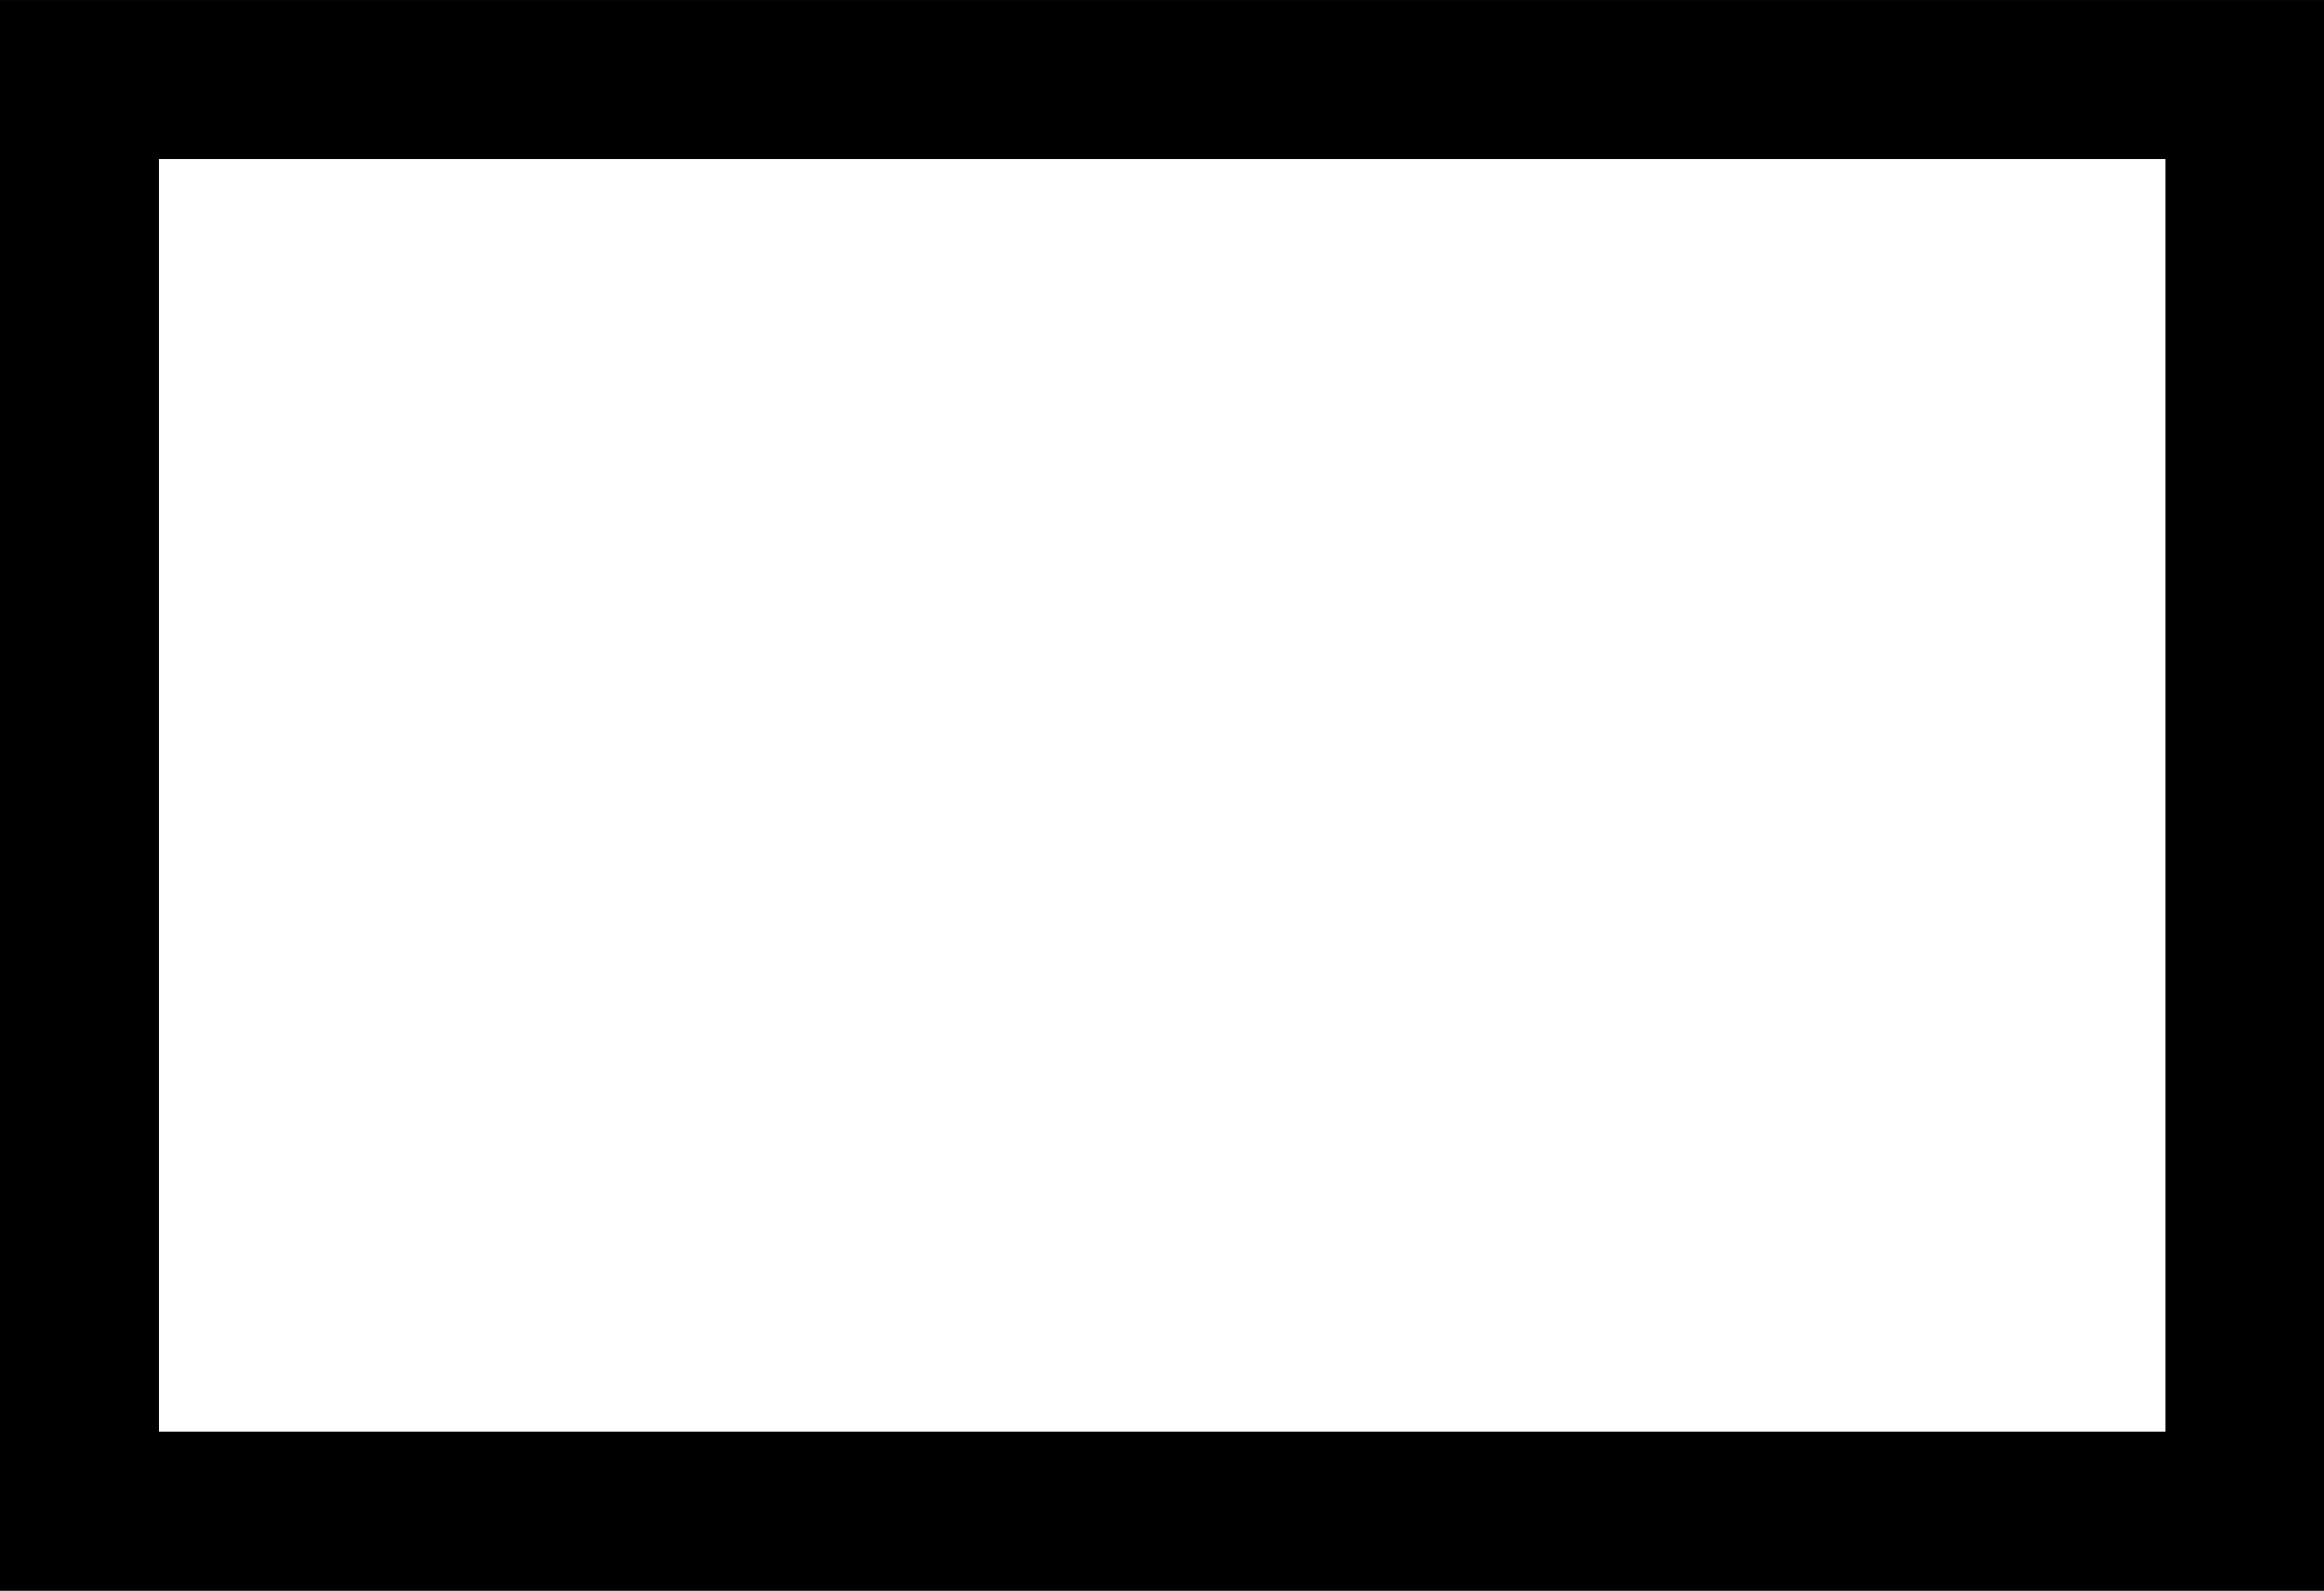
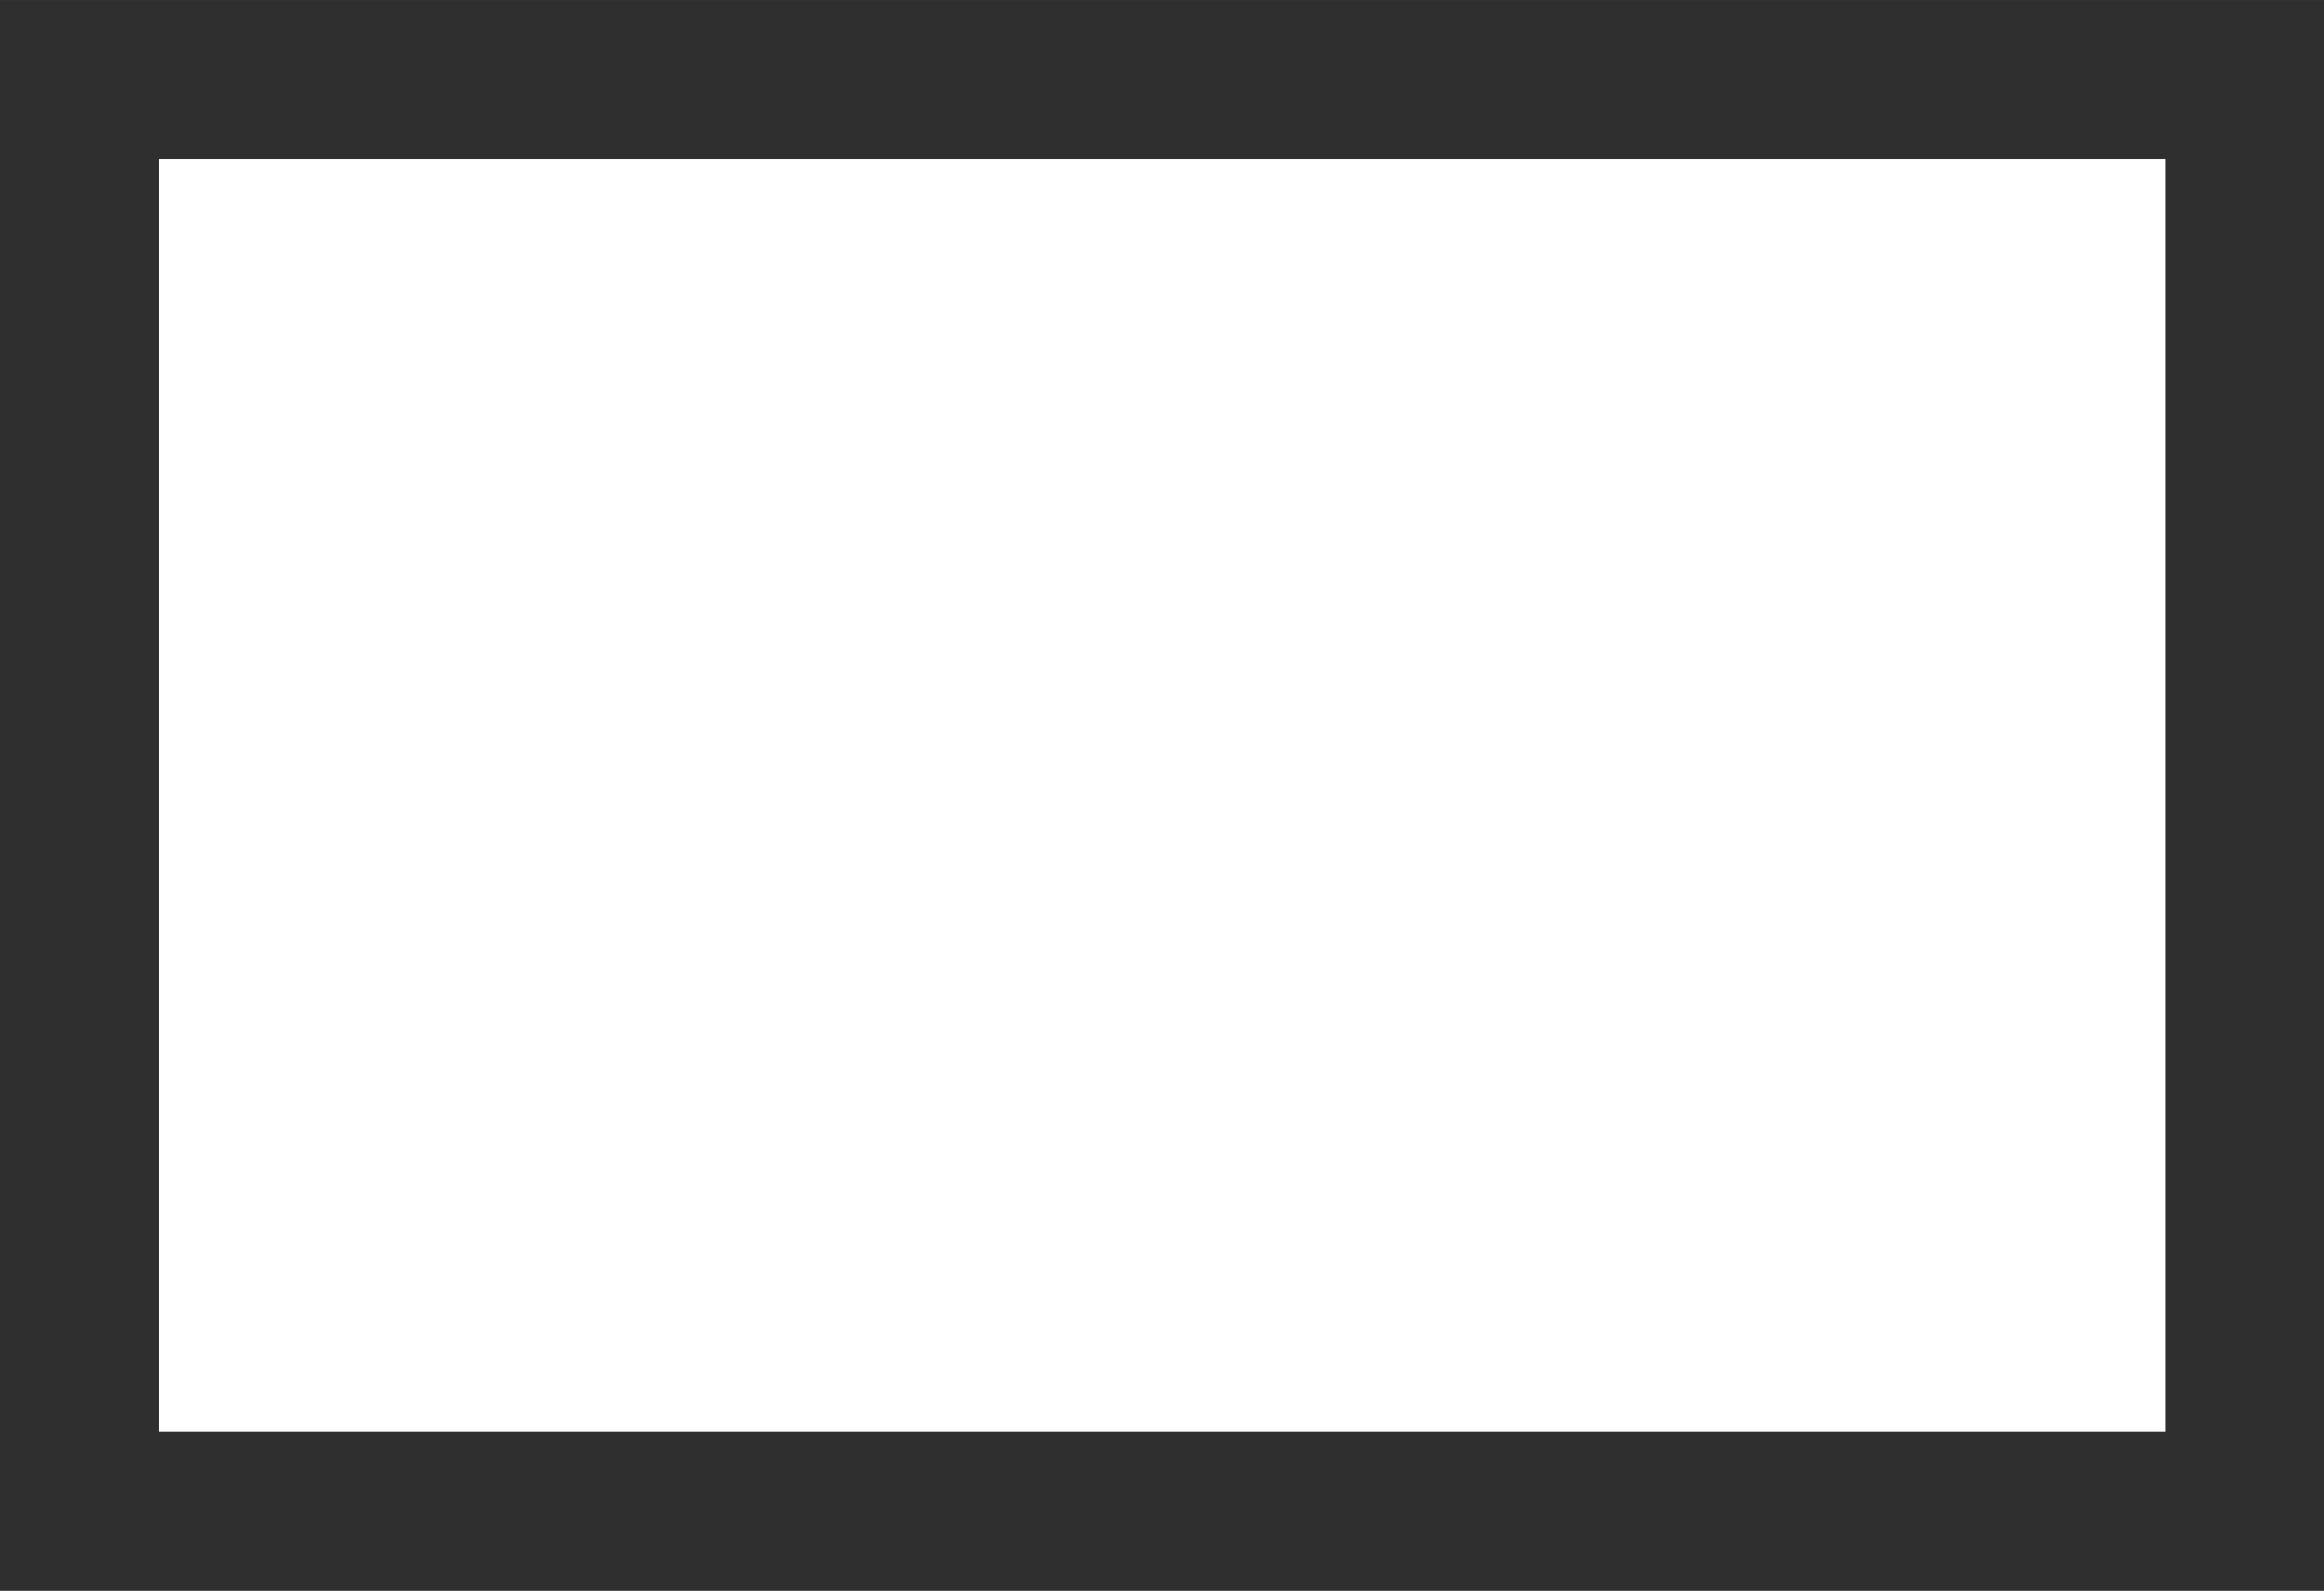
<svg xmlns="http://www.w3.org/2000/svg" version="1.1" id="svg2" xml:space="preserve" width="14.36" height="9.827" viewBox="0 0 14.36 9.827">
  <defs id="defs6" />
  <g id="g8" transform="matrix(1.333333,0,0,-1.333333,0,9.826667)">
    <g id="g10" transform="scale(0.1)">
-       <path d="M 107.727,73.699 H 0 V 0 h 107.727 v 36.793 36.906" style="fill:#000000;fill-opacity:1;fill-rule:nonzero;stroke:none" id="path12" />
+       <path d="M 107.727,73.699 H 0 V 0 h 107.727 v 36.793 36.906" style="fill:#2f2f2f;fill-opacity:1.0;fill-rule:nonzero;stroke:none" id="path12" />
      <path d="M 100.352,66.332 V 7.371 H 7.367 V 66.332 h 41.672 9.645 41.668" style="fill:#ffffff;fill-opacity:1;fill-rule:nonzero;stroke:none" id="path14" />
    </g>
  </g>
</svg>
